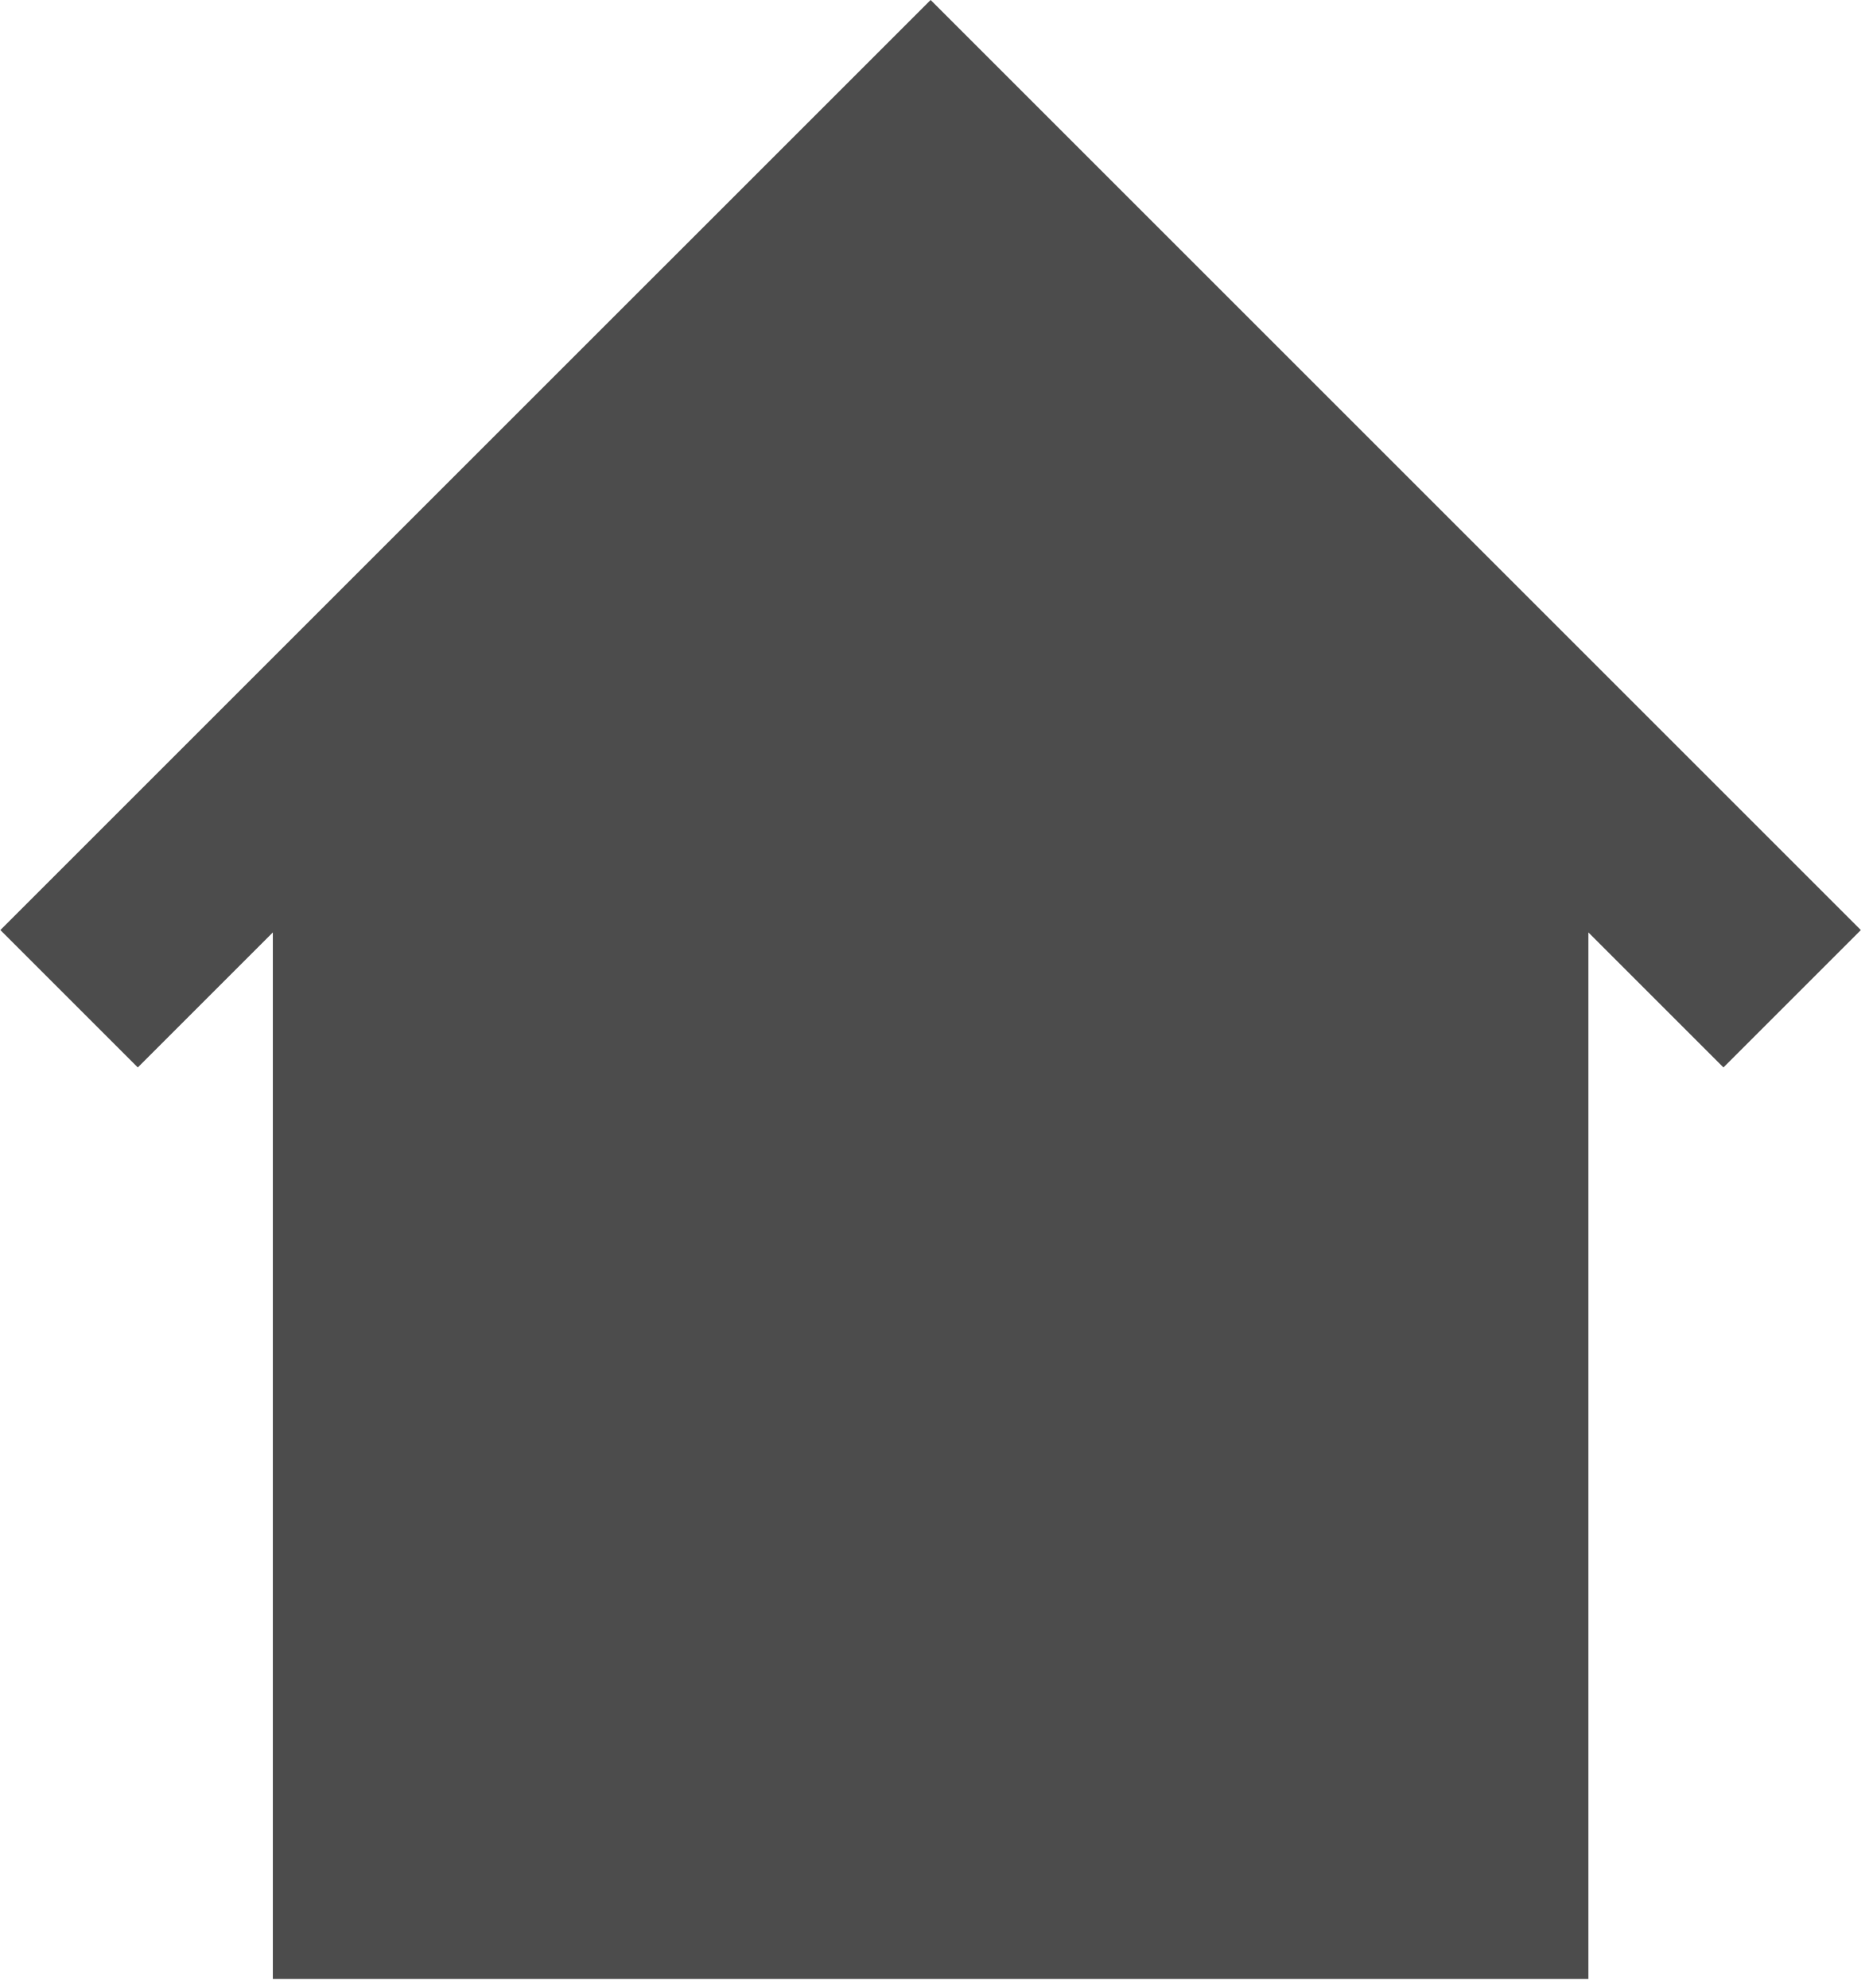
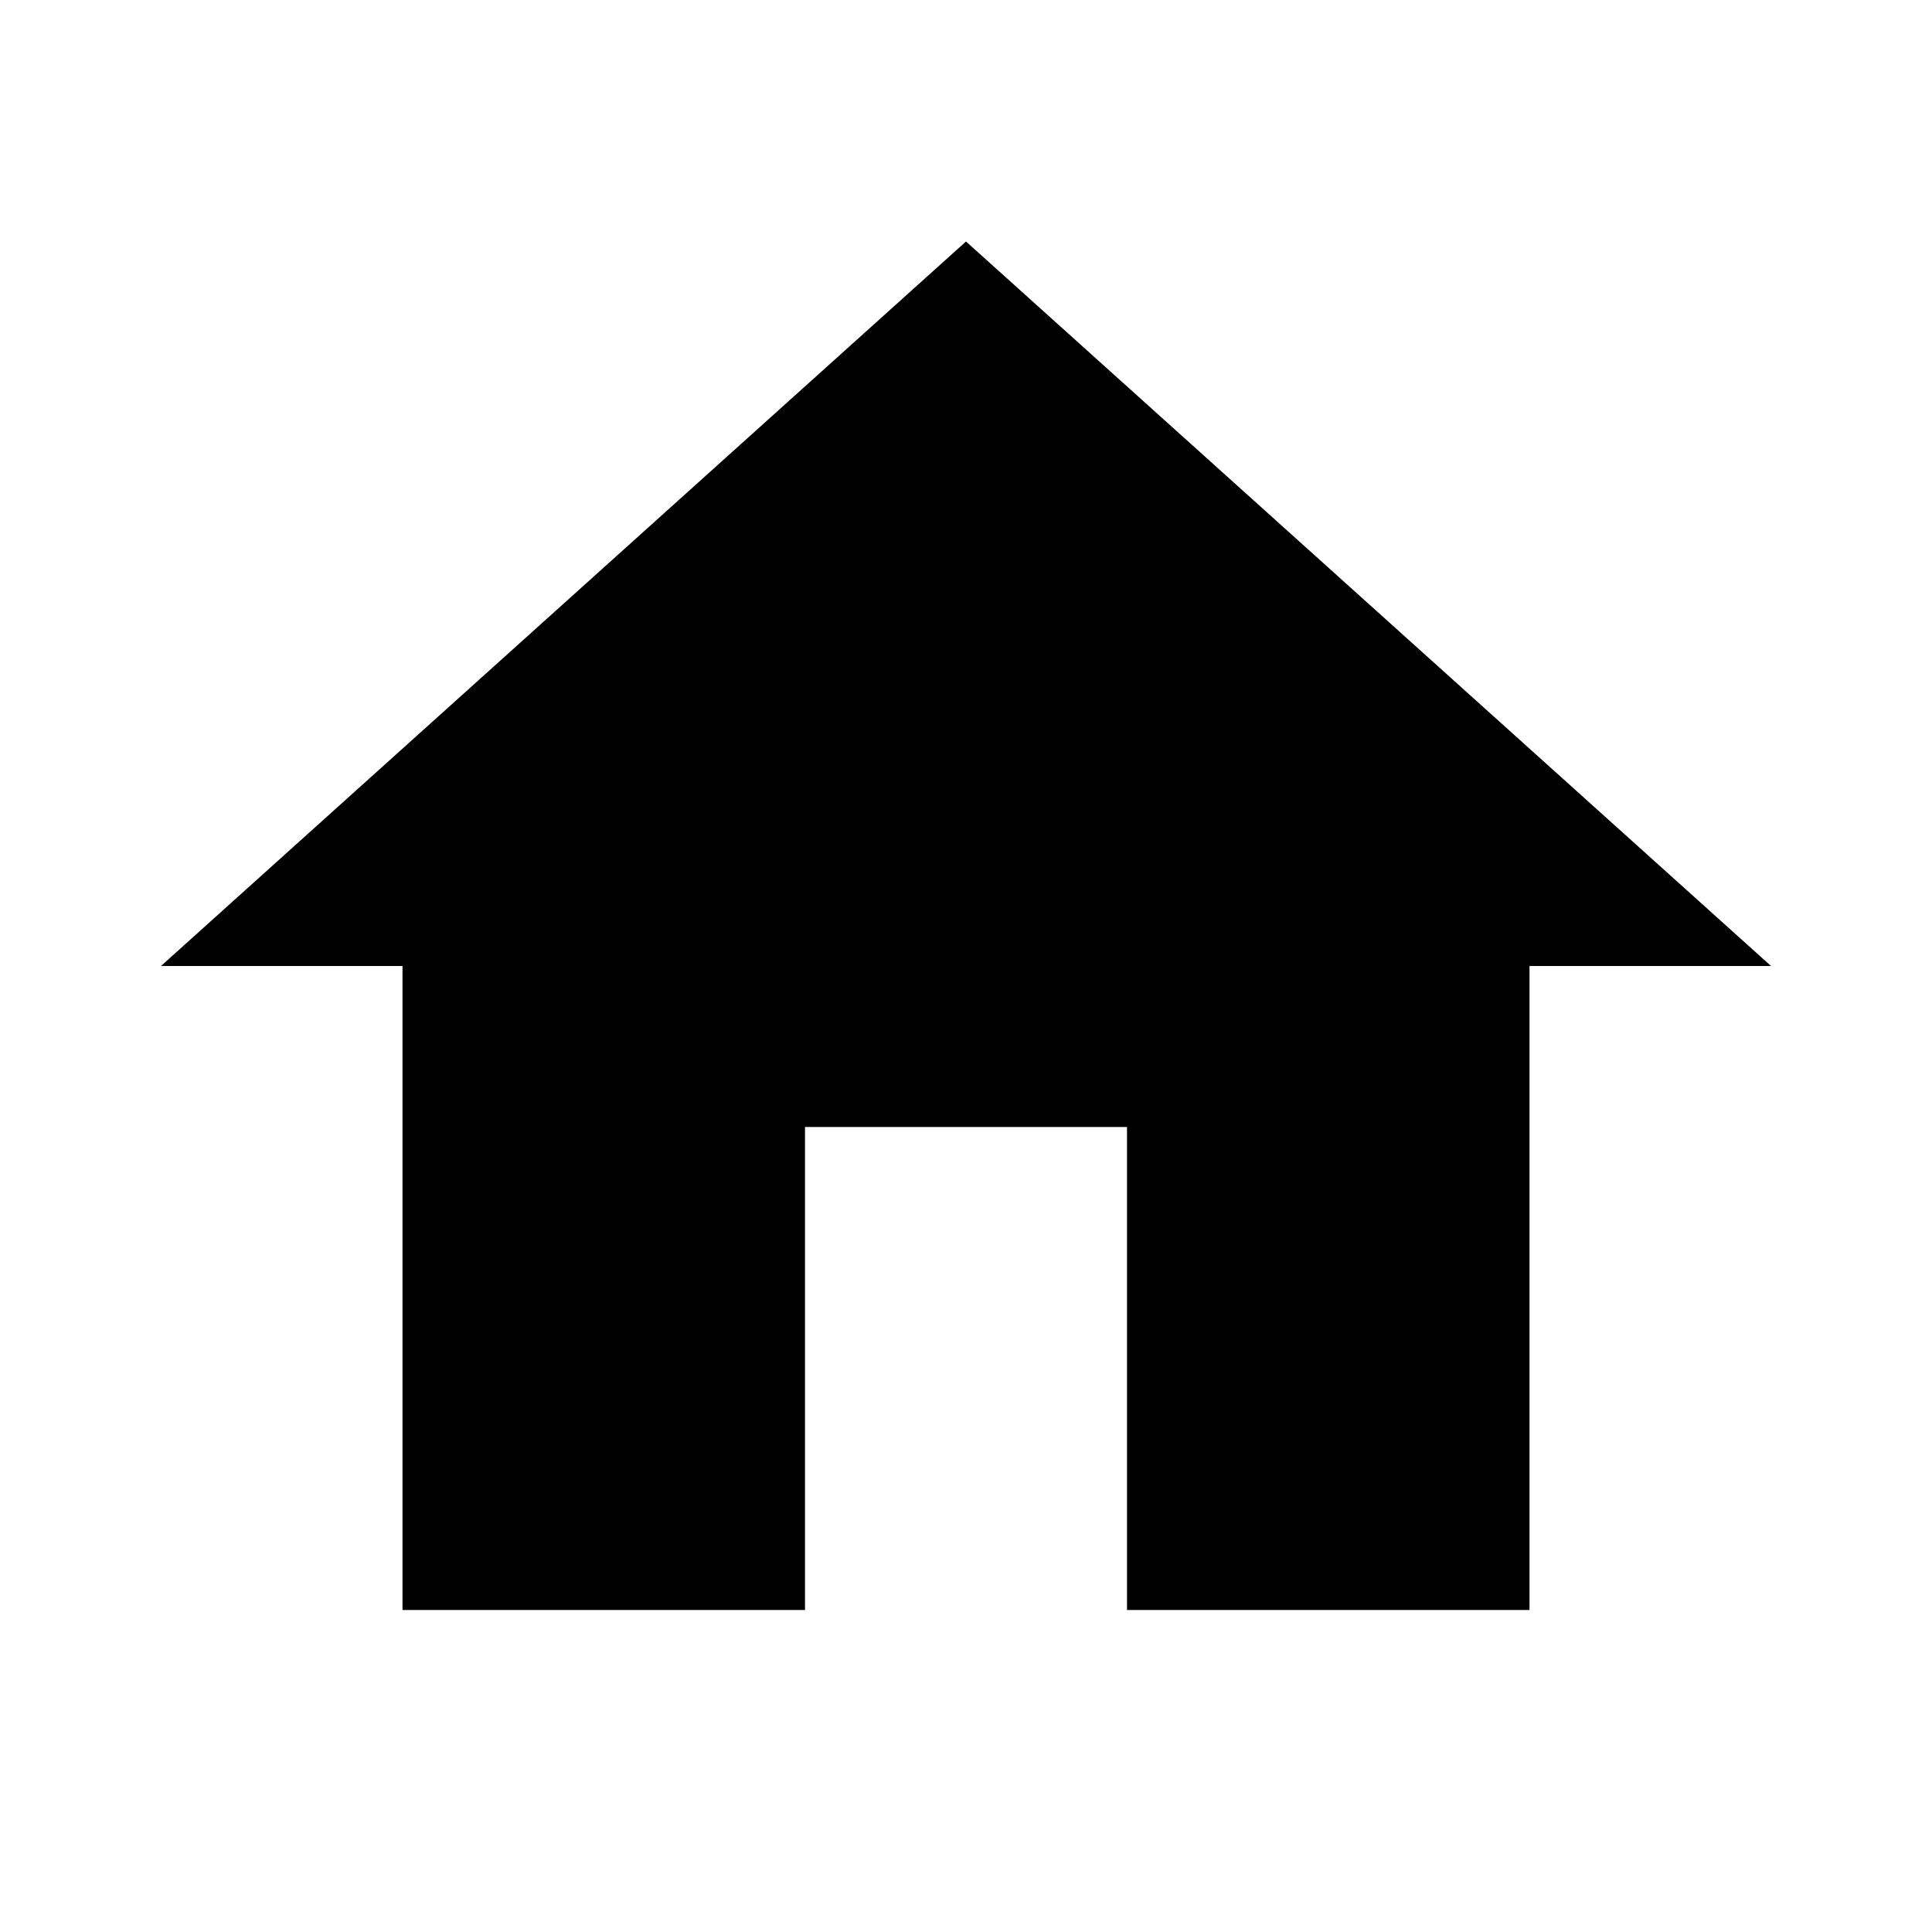
- <svg xmlns="http://www.w3.org/2000/svg" viewBox="0 0 125 133">
-   <path d="M62.25-.002L.025 62.222l9.192 9.192 9.033-9.033v70.017h88V62.381l9.033 9.033 9.192-9.192L62.25-.002zm-31 49.384v70.017h62V49.382l-31-31-31 31z" fill="#4c4c4c" />
+ <svg xmlns="http://www.w3.org/2000/svg" height="24px" viewBox="0 0 24 24" width="24px" fill="#000000">
+   <path d="M0 0h24v24H0z" fill="none" />
+   <path d="M10 20v-6h4v6h5v-8h3L12 3 2 12h3v8z" />
</svg>
